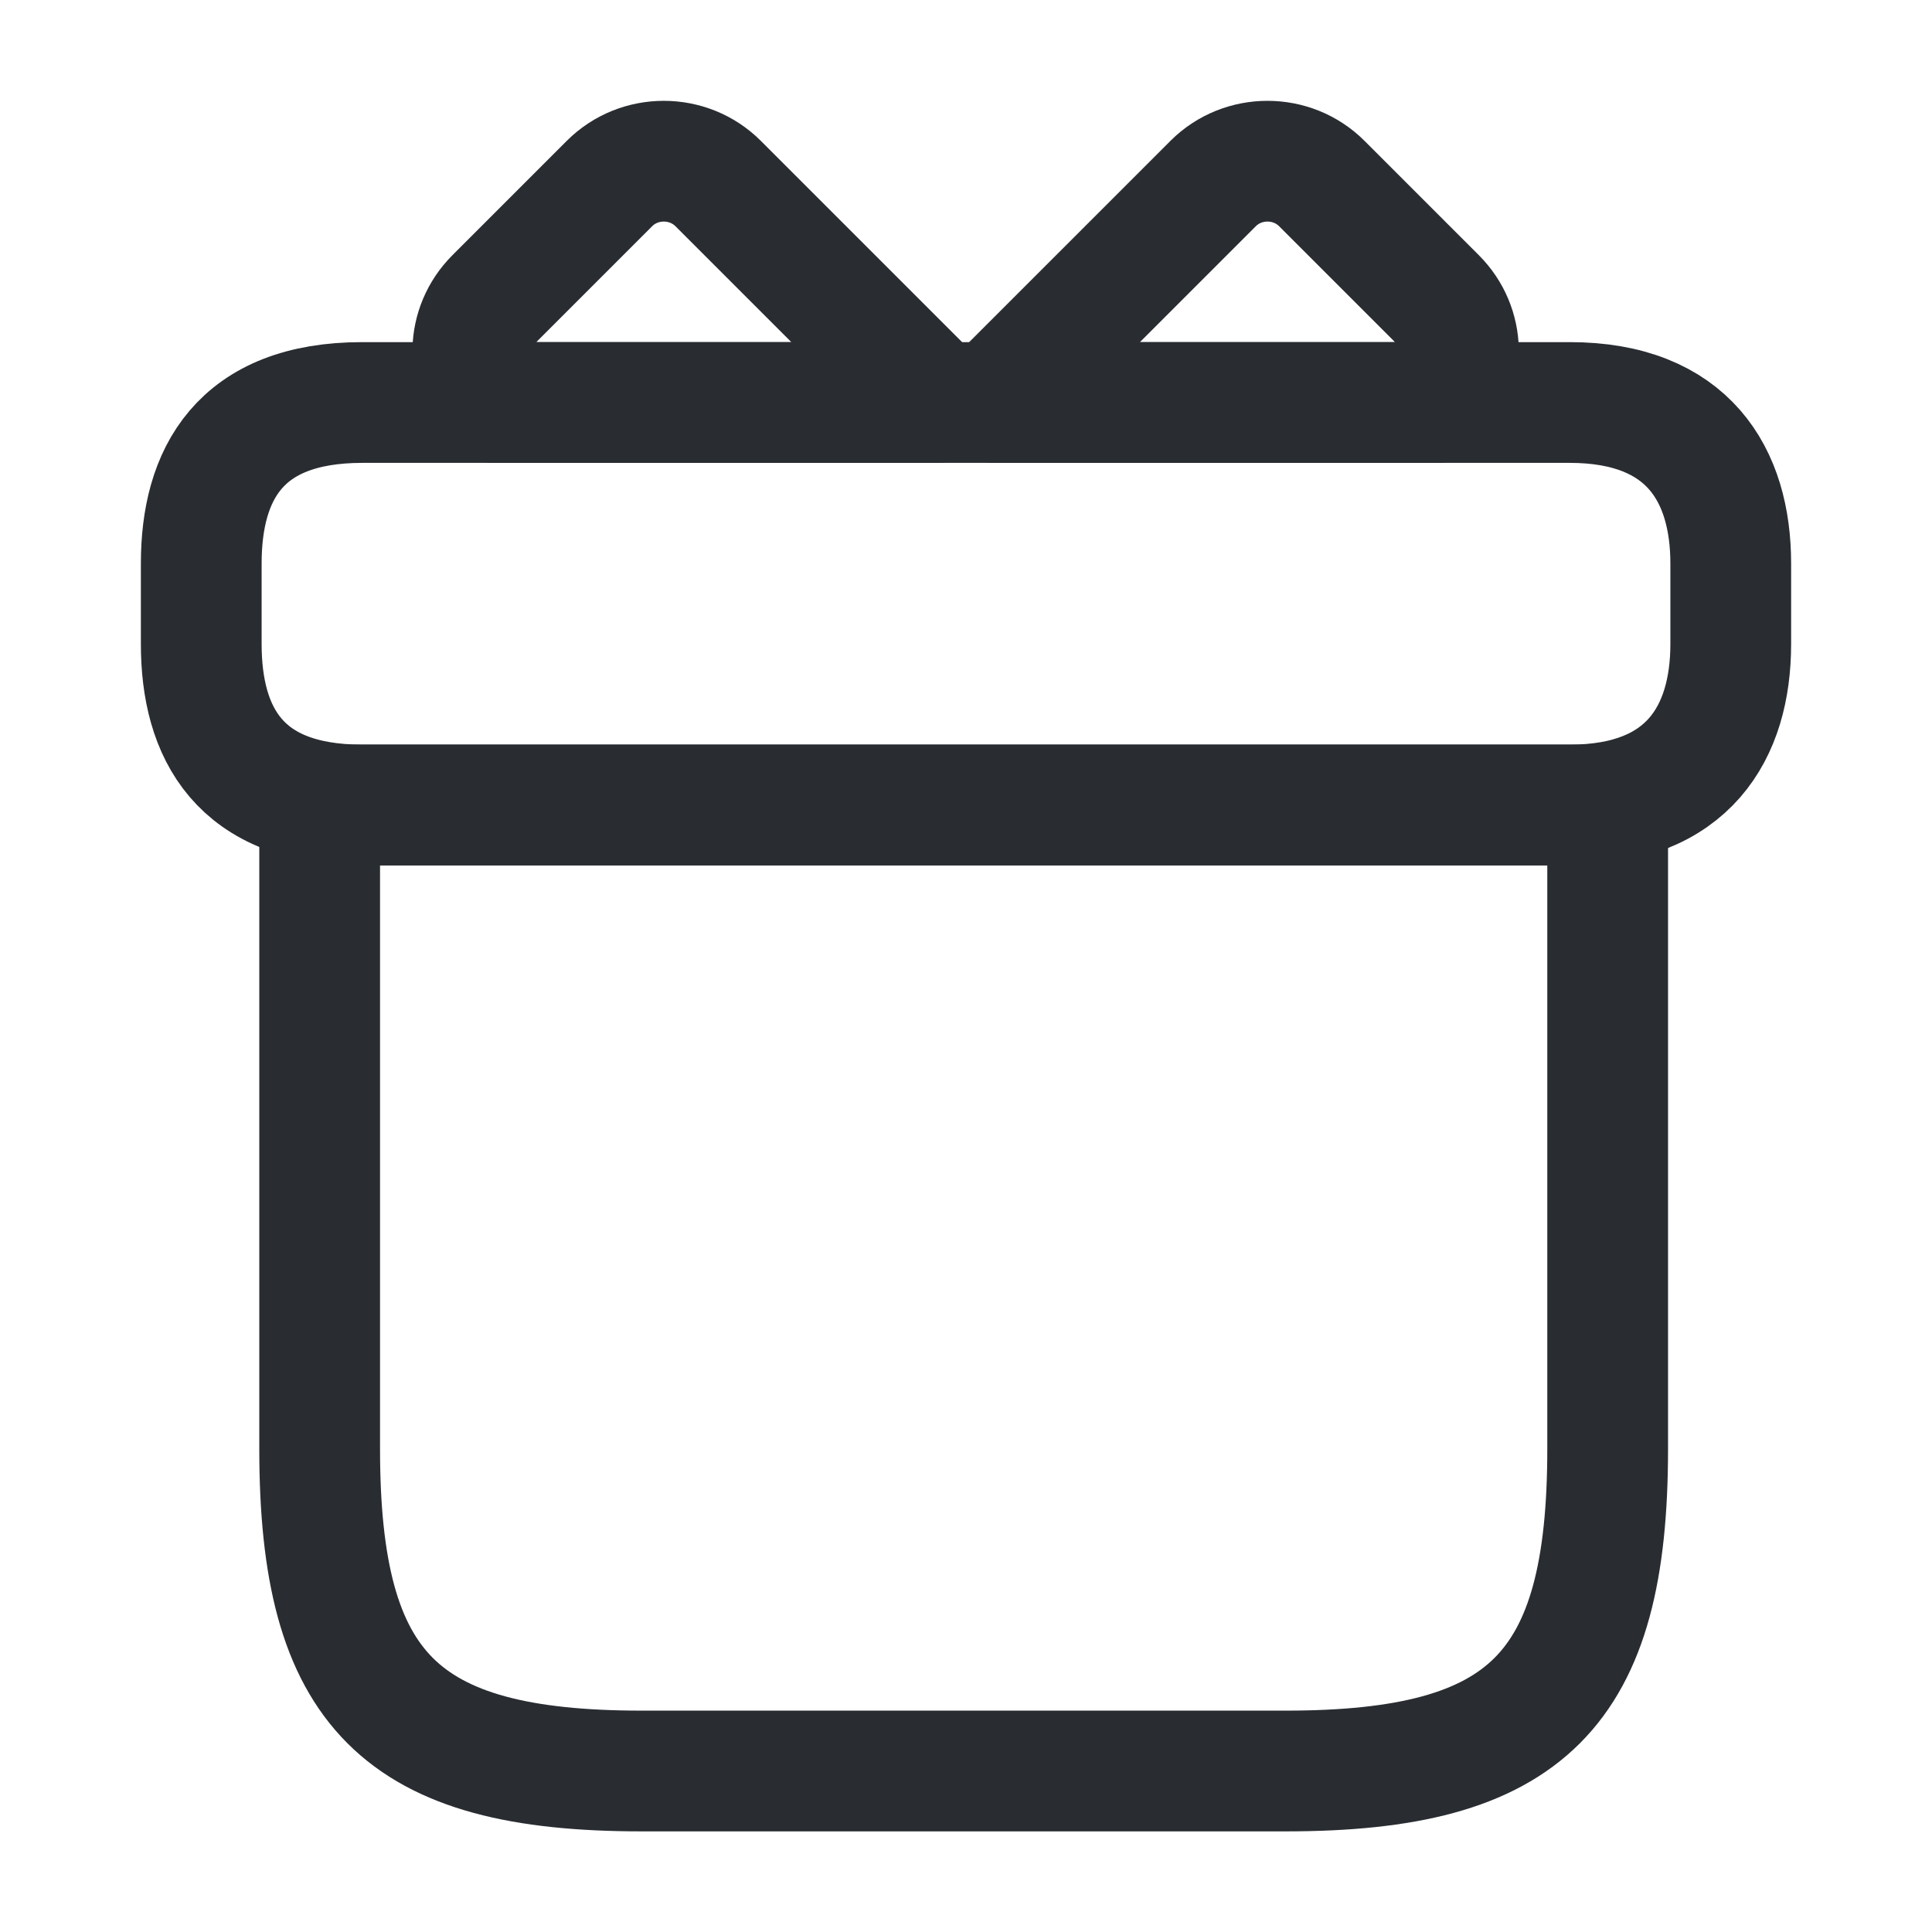
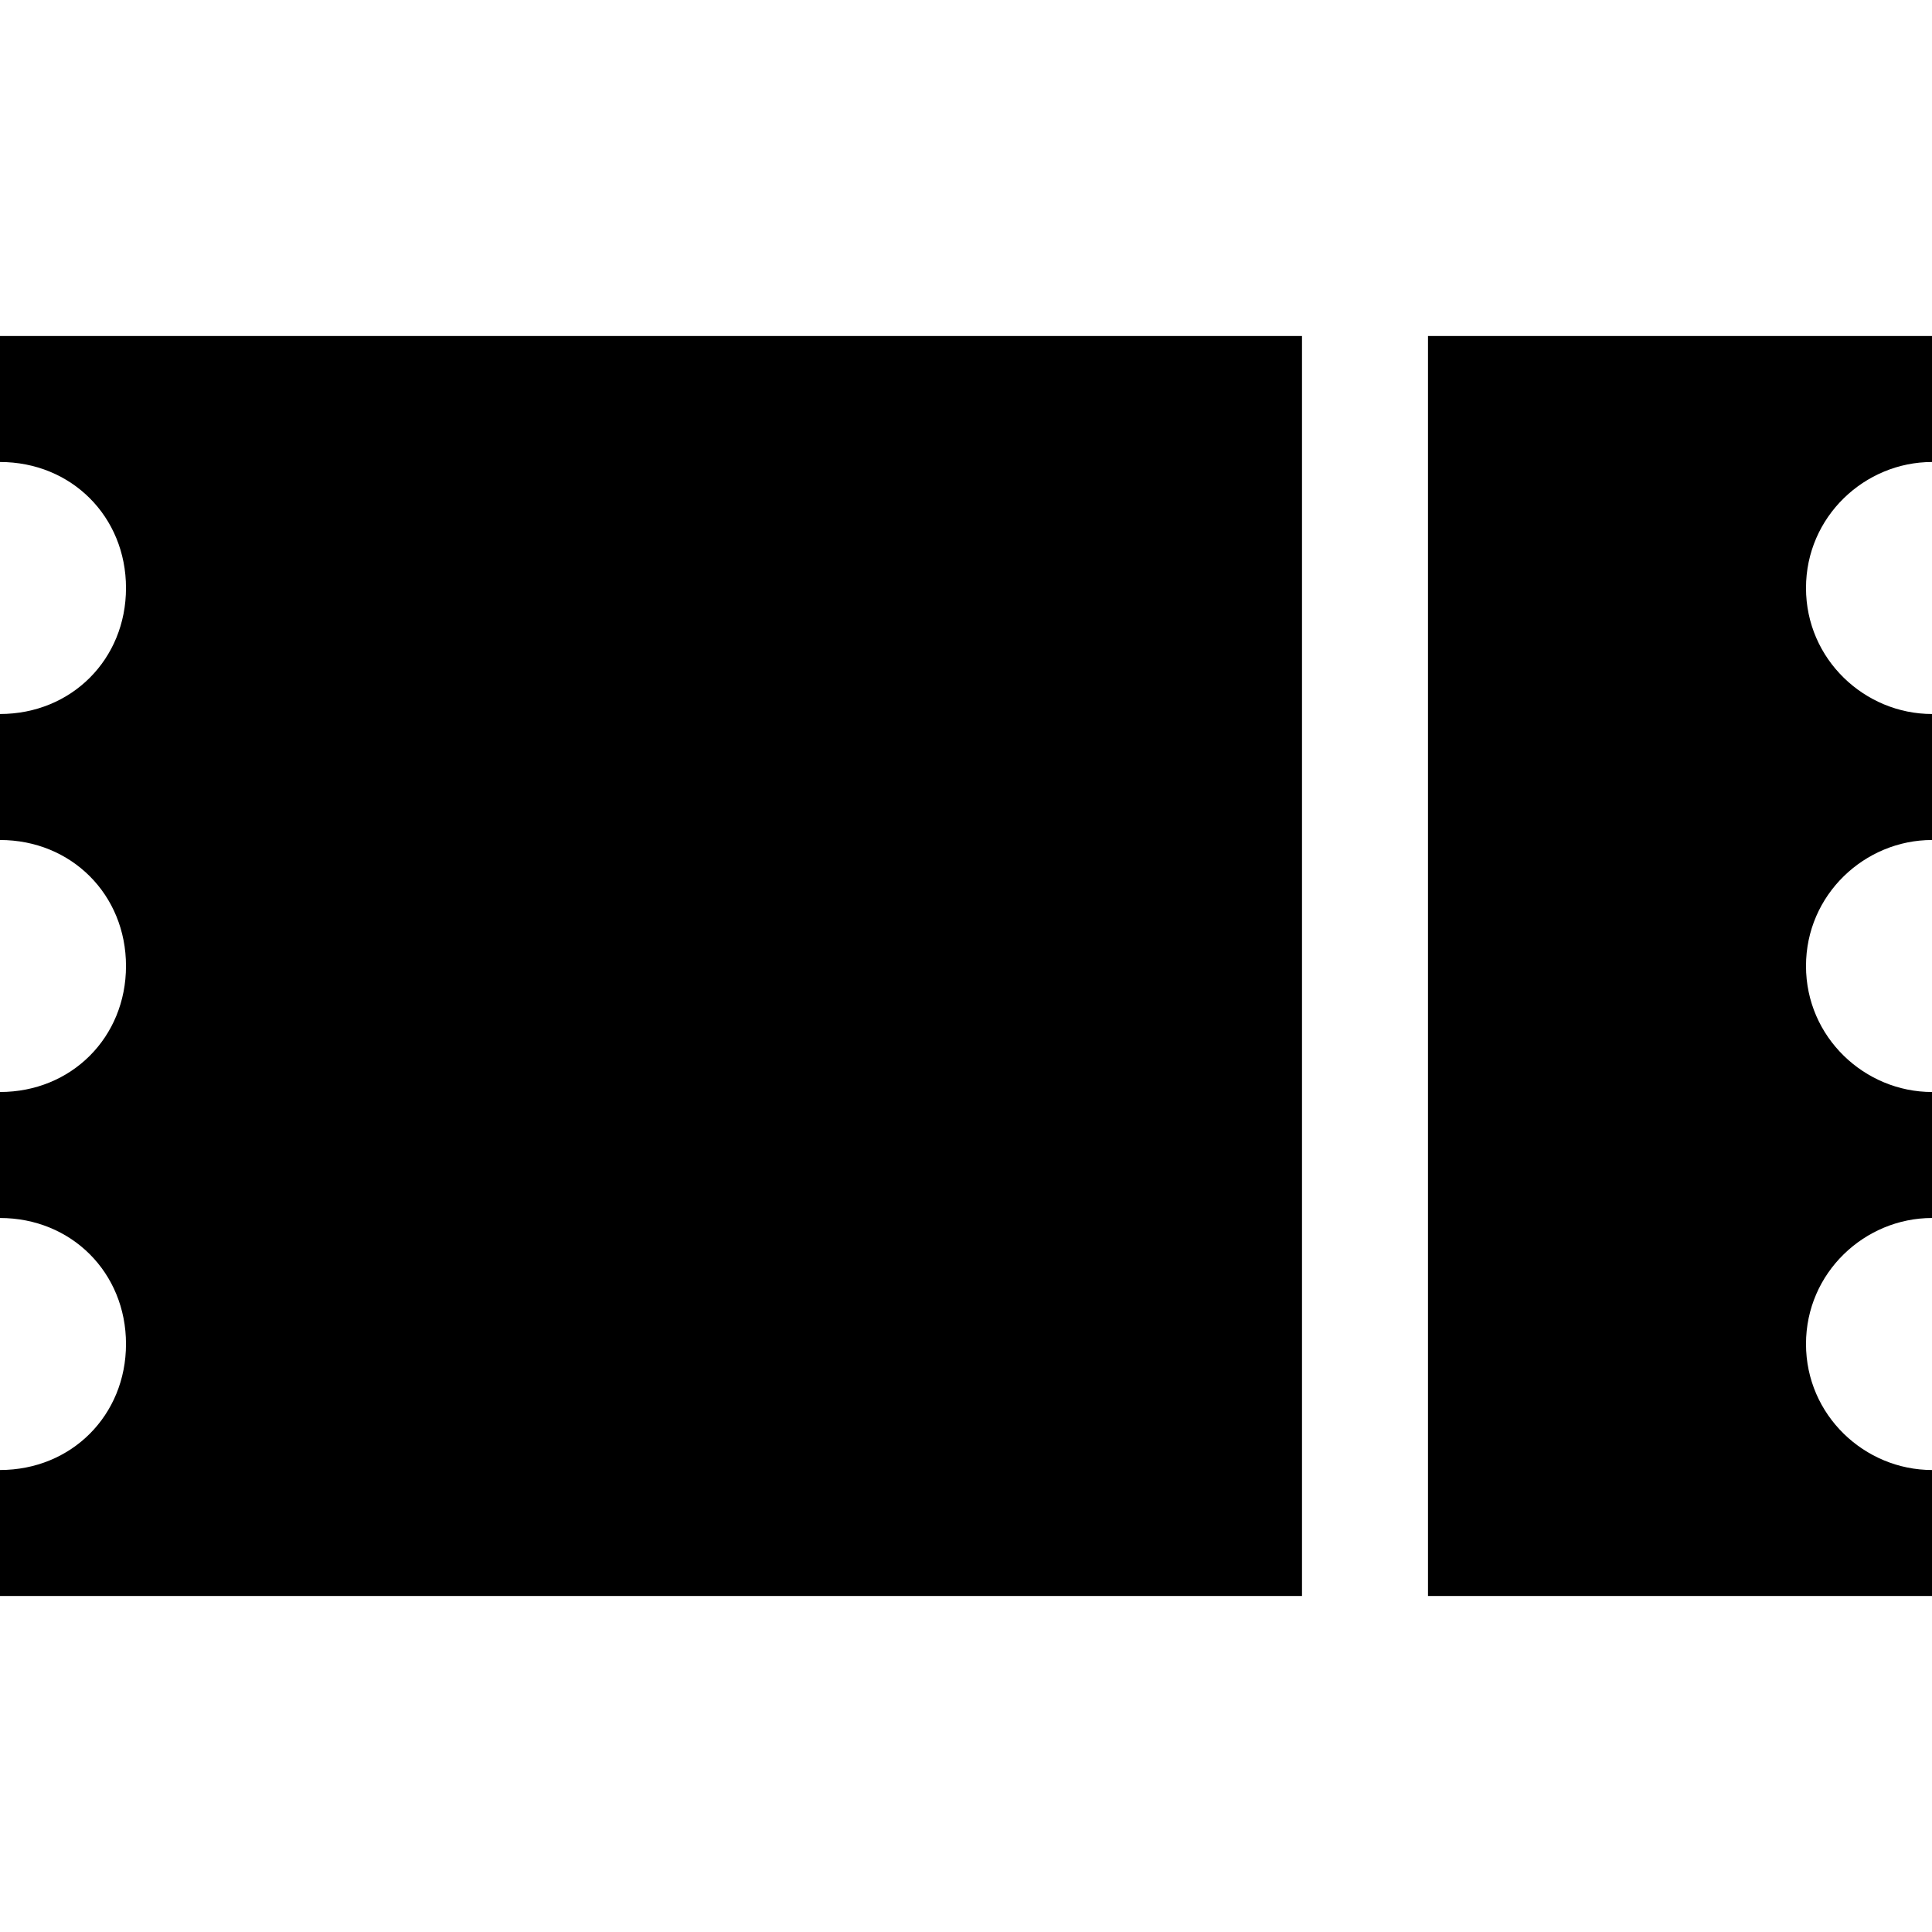
- <svg xmlns="http://www.w3.org/2000/svg" width="24" height="24" viewBox="0 0 24 24" fill="none">
-   <path d="M19.971 10H3.971V18C3.971 21 4.971 22 7.971 22H15.971C18.971 22 19.971 21 19.971 18V10Z" stroke="#292D32" stroke-width="1.5" stroke-miterlimit="10" stroke-linecap="round" stroke-linejoin="round" />
-   <path d="M21.5 7V8C21.5 9.1 20.97 10 19.5 10H4.5C2.97 10 2.5 9.1 2.5 8V7C2.5 5.9 2.97 5 4.5 5H19.5C20.97 5 21.5 5.9 21.5 7Z" stroke="#292D32" stroke-width="1.5" stroke-miterlimit="10" stroke-linecap="round" stroke-linejoin="round" />
-   <path d="M11.641 5H6.121C5.781 4.63 5.791 4.06 6.151 3.7L7.571 2.28C7.941 1.91 8.551 1.91 8.921 2.28L11.641 5Z" stroke="#292D32" stroke-width="1.5" stroke-miterlimit="10" stroke-linecap="round" stroke-linejoin="round" />
-   <path d="M17.87 5H12.35L15.07 2.28C15.44 1.91 16.05 1.91 16.42 2.28L17.84 3.7C18.2 4.06 18.21 4.63 17.87 5Z" stroke="#292D32" stroke-width="1.5" stroke-miterlimit="10" stroke-linecap="round" stroke-linejoin="round" />
+ <svg xmlns="http://www.w3.org/2000/svg" viewBox="0 0 460 460" width="128" height="128" version="1.1" fill="currentColor">
+   <path d="M460 110V80H340v300h120v-30c-16 0-30-13-30-30s14-30 30-30v-30c-16 0-30-13-30-30s14-30 30-30v-30c-16 0-30-13-30-30s14-30 30-30zM0 110c17 0 30 13 30 30s-13 30-30 30v30c17 0 30 13 30 30s-13 30-30 30v30c17 0 30 13 30 30s-13 30-30 30v30h310V80H0v30z" />
</svg>
